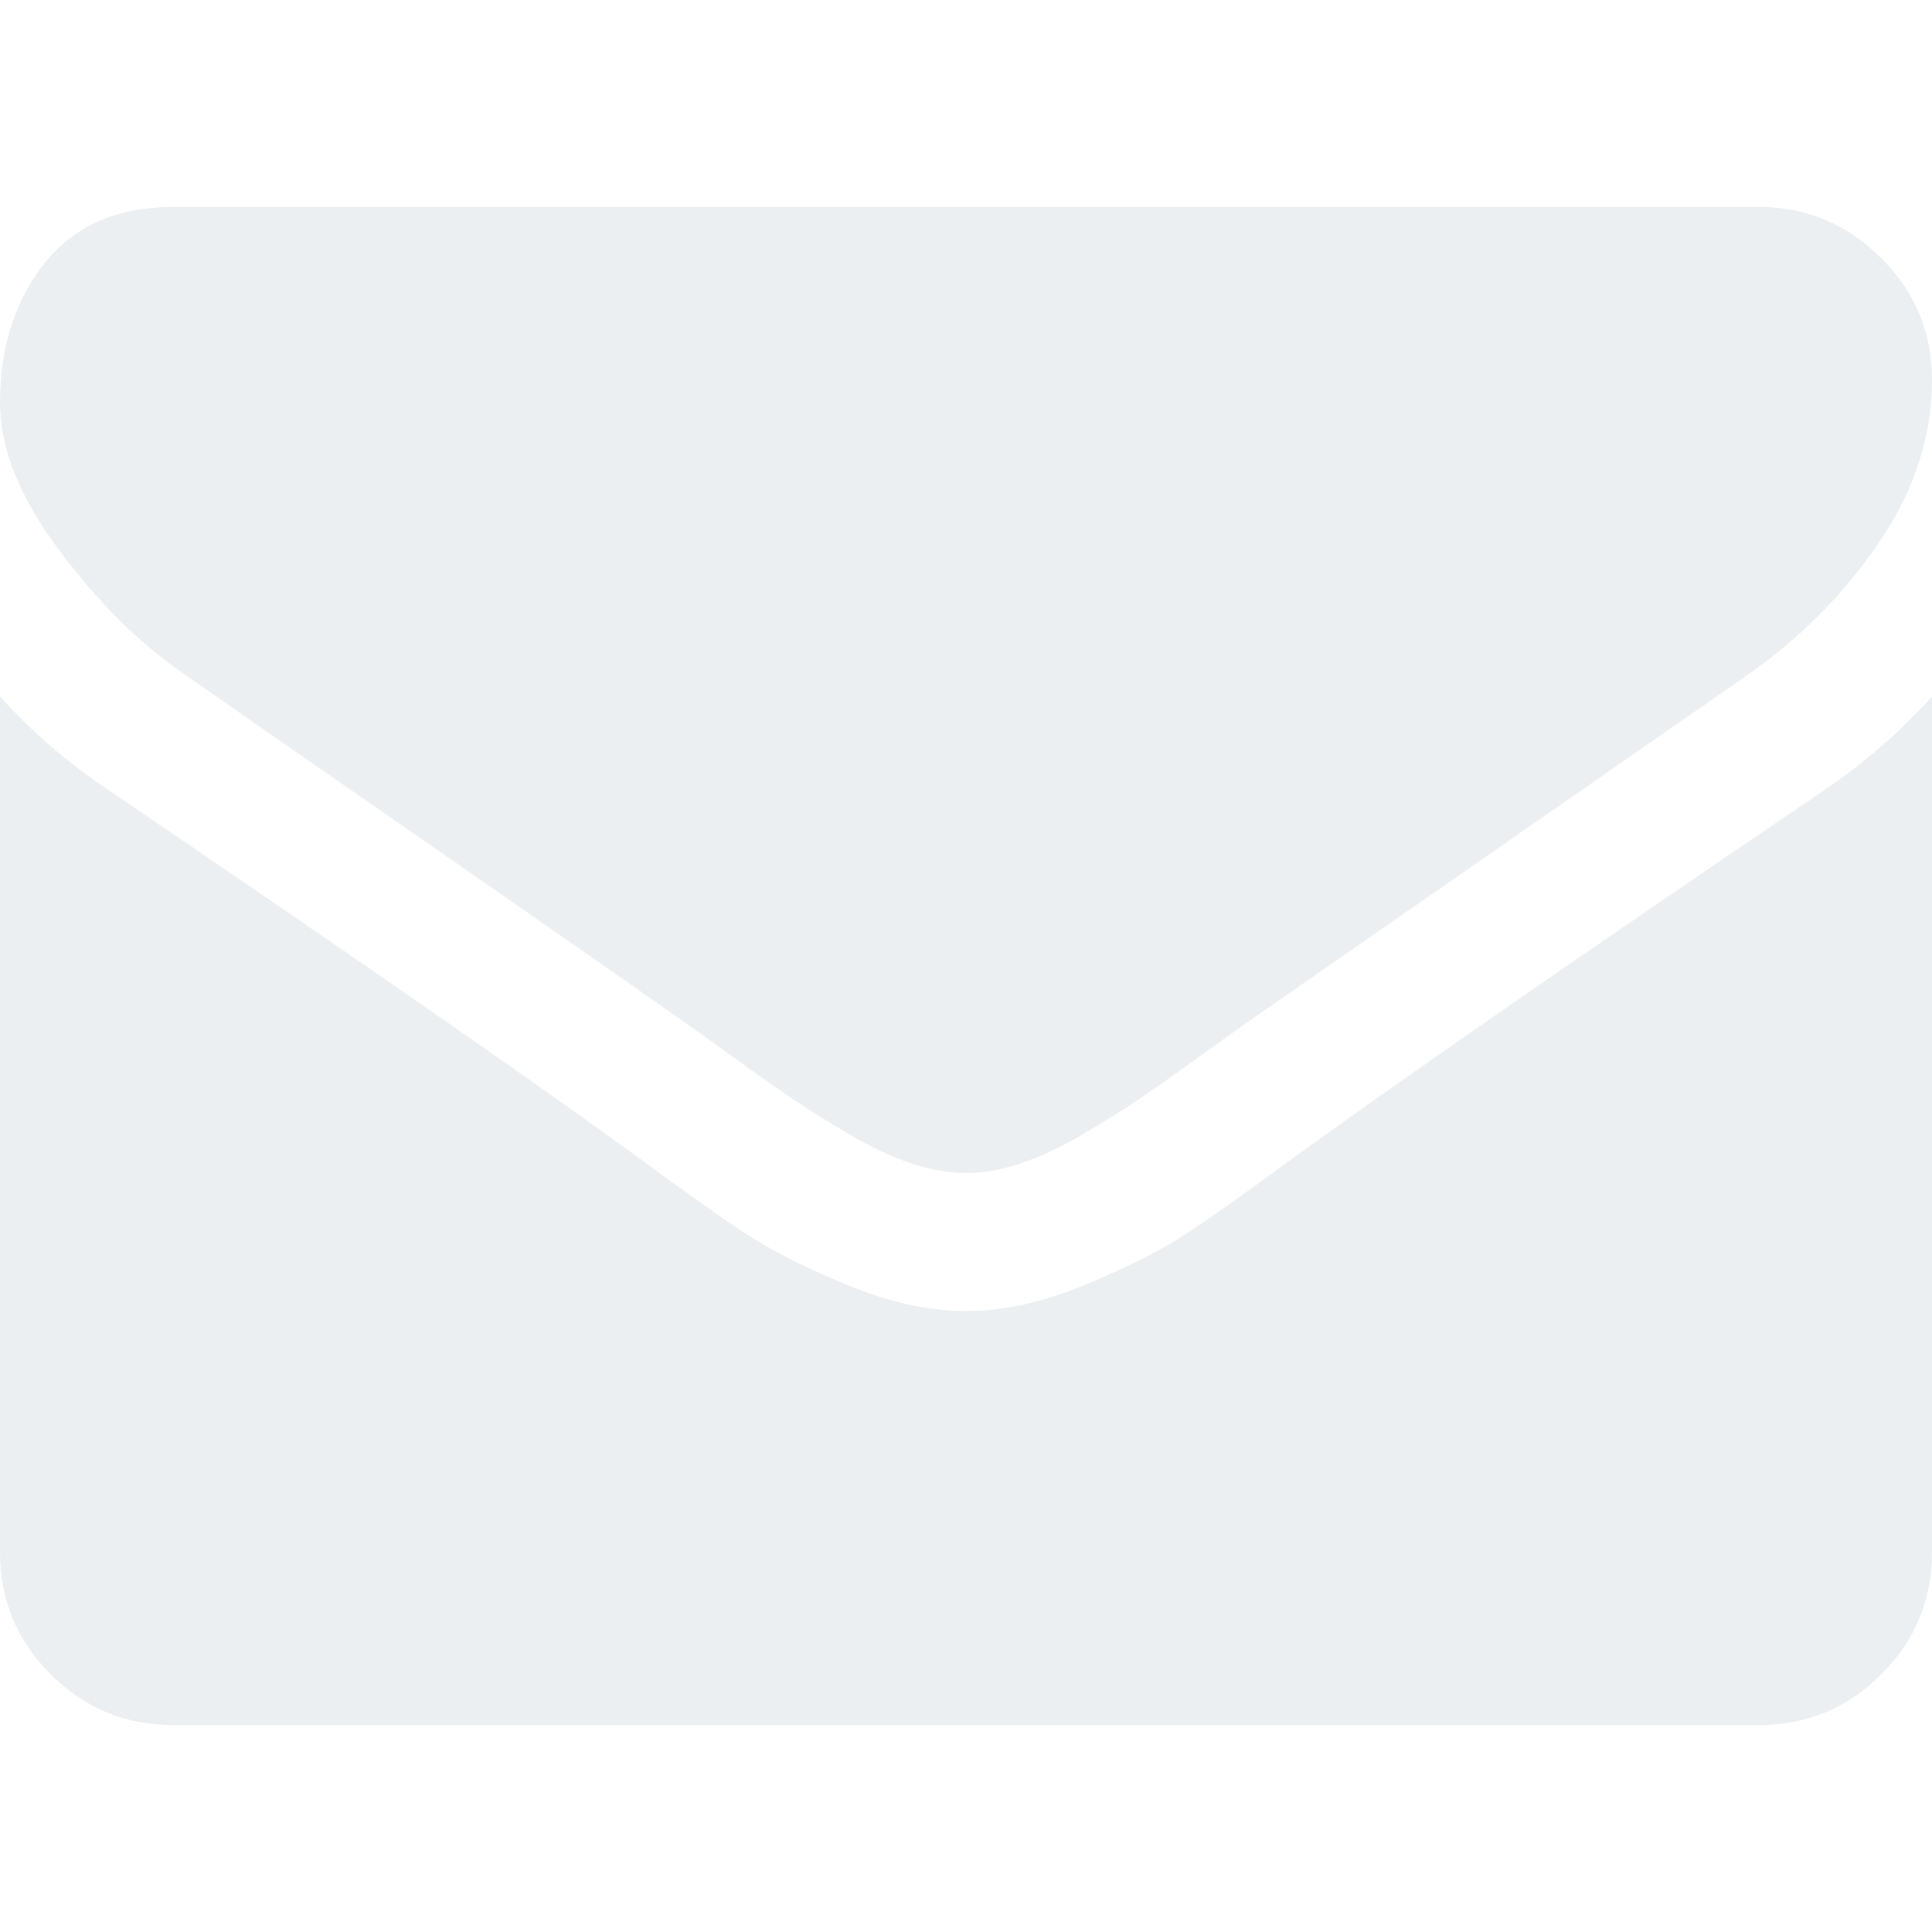
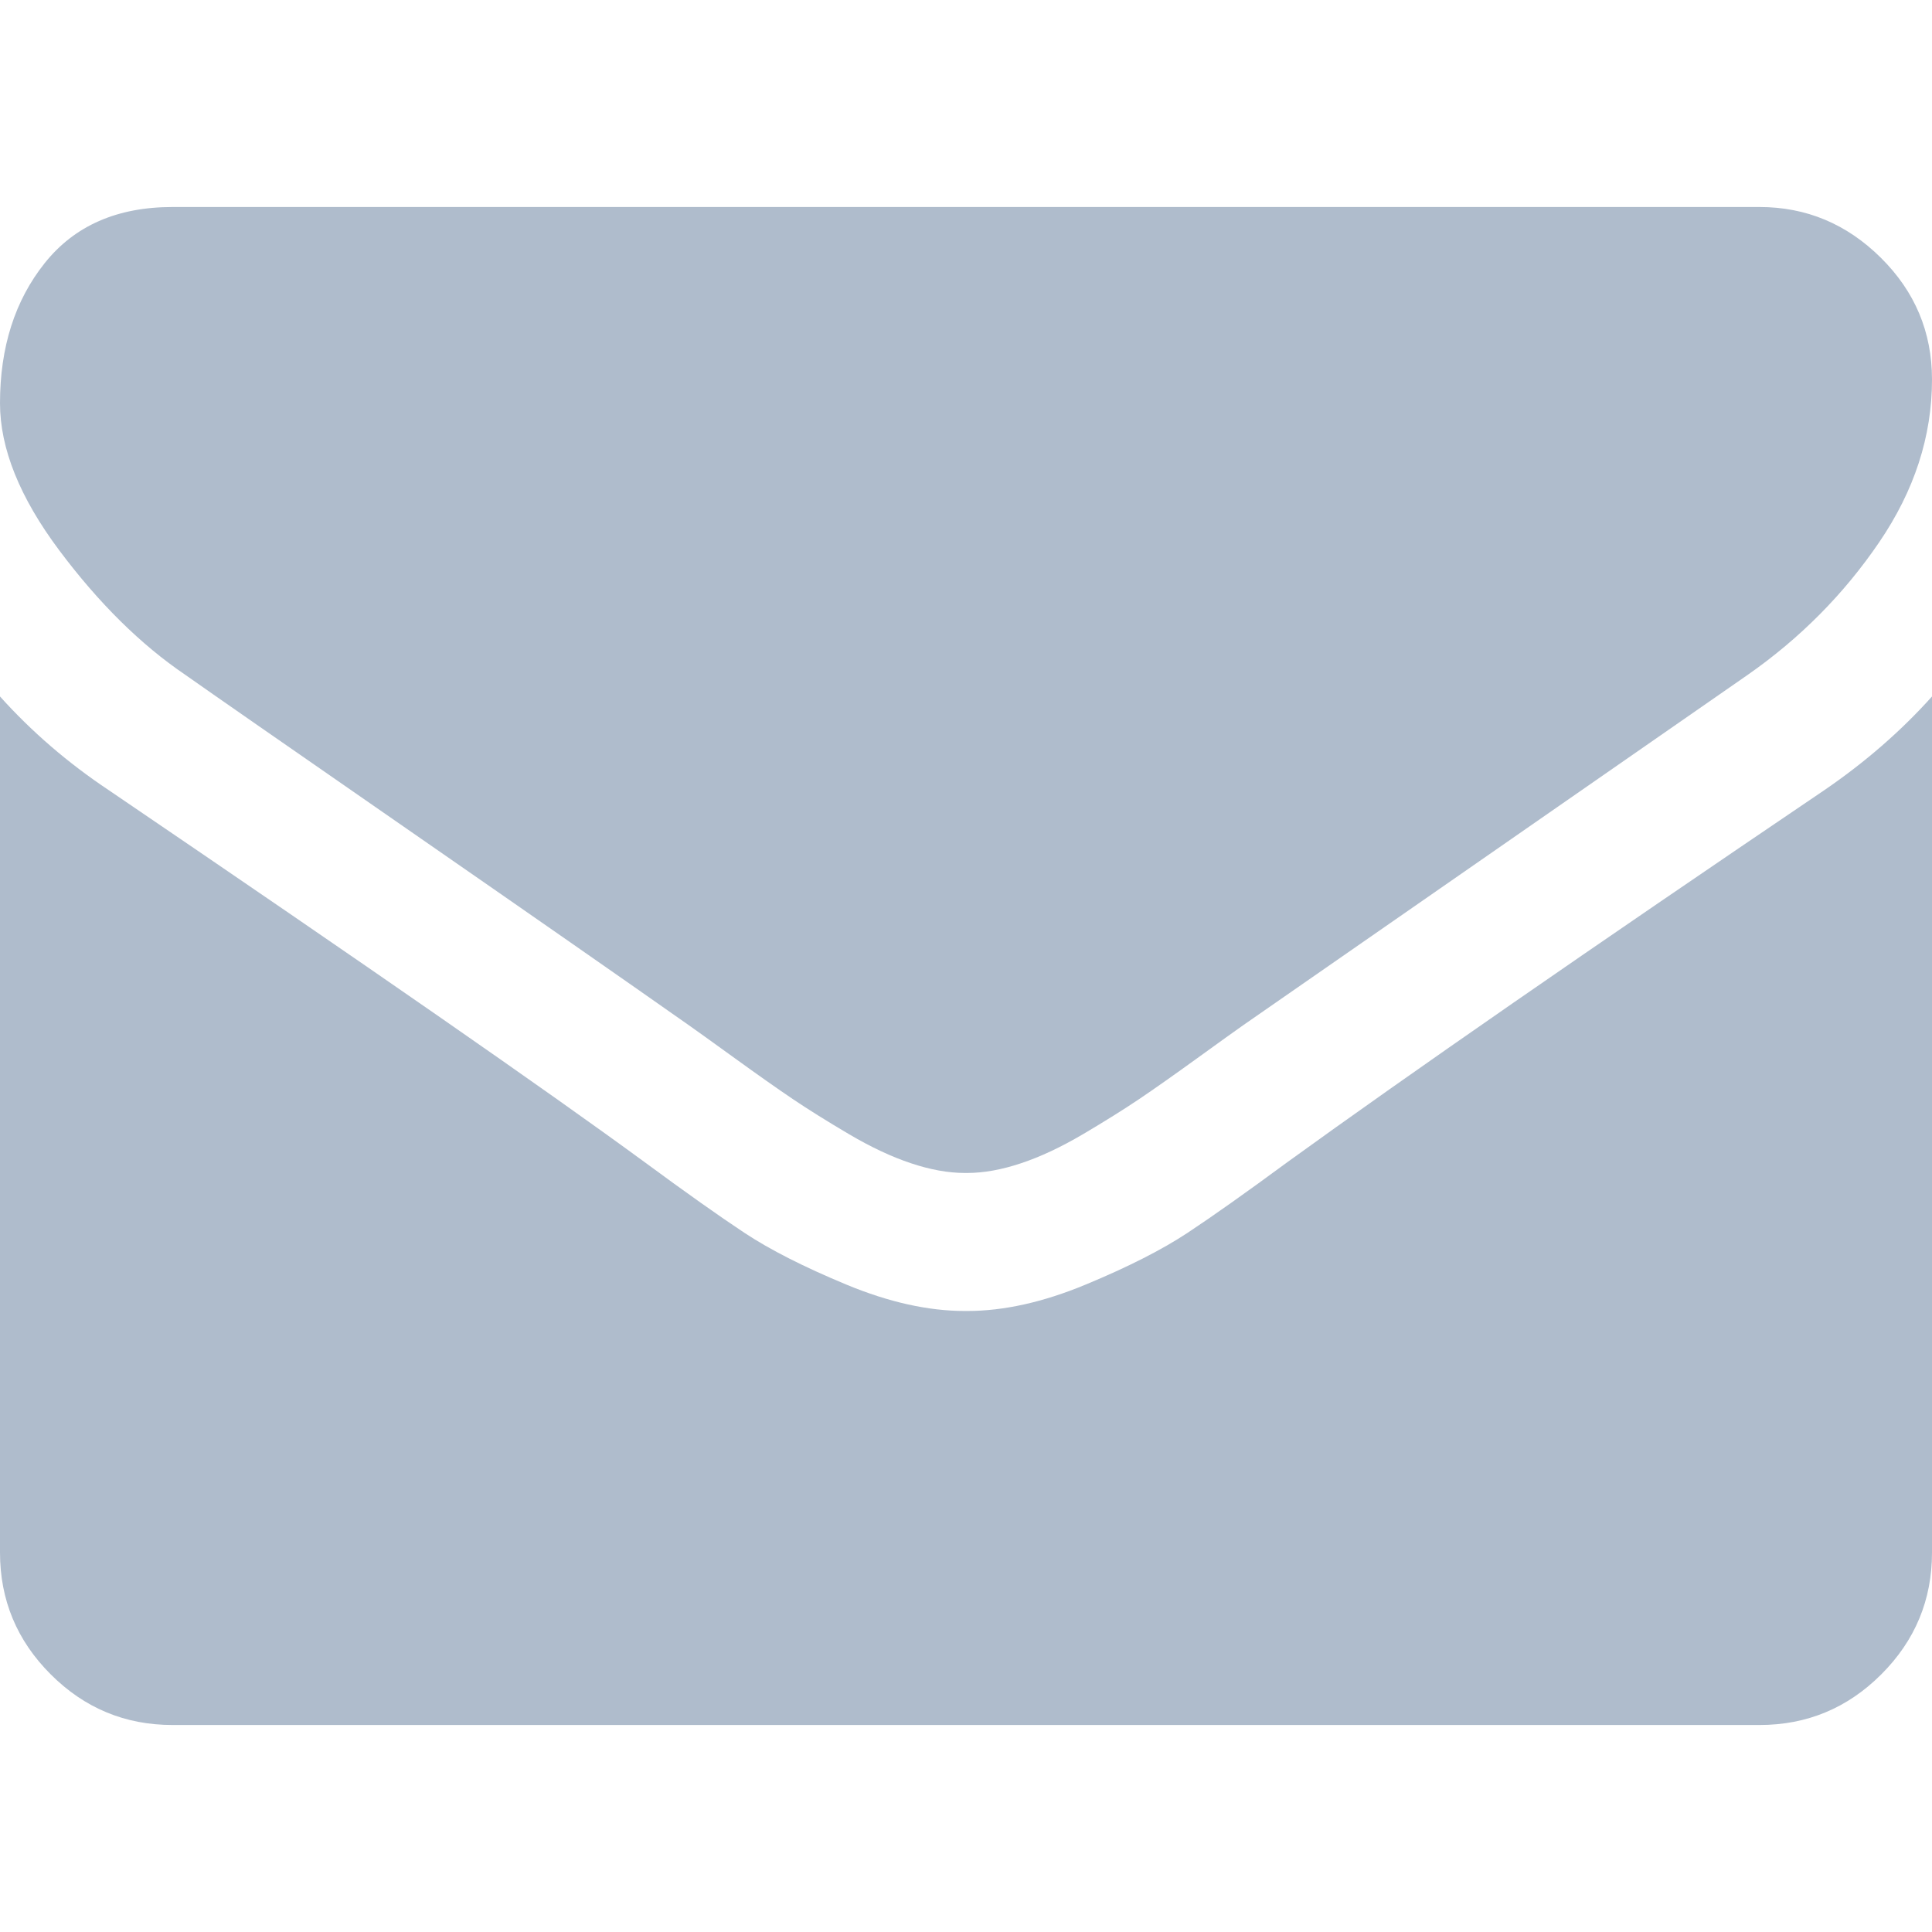
<svg xmlns="http://www.w3.org/2000/svg" version="1.1" id="Capa_1" x="0px" y="0px" width="511.626px" height="511.626px" viewBox="0 0 511.626 511.626" style="enable-background:new 0 0 511.626 511.626;" xml:space="preserve">
  <g>
    <g>
-       <path style="fill:#EBEFF2" d="M49.106,178.729c6.472,4.567,25.981,18.131,58.528,40.685c32.548,22.554,57.482,39.92,74.803,52.099    c1.903,1.335,5.946,4.237,12.131,8.71c6.186,4.476,11.326,8.093,15.416,10.852c4.093,2.758,9.041,5.852,14.849,9.277    c5.806,3.422,11.279,5.996,16.418,7.7c5.14,1.718,9.898,2.569,14.275,2.569h0.287h0.288c4.377,0,9.137-0.852,14.277-2.569    c5.137-1.704,10.615-4.281,16.416-7.7c5.804-3.429,10.752-6.52,14.845-9.277c4.093-2.759,9.229-6.376,15.417-10.852    c6.184-4.477,10.232-7.375,12.135-8.71c17.508-12.179,62.051-43.11,133.615-92.79c13.894-9.703,25.502-21.411,34.827-35.116    c9.332-13.699,13.993-28.07,13.993-43.105c0-12.564-4.523-23.319-13.565-32.264c-9.041-8.947-19.749-13.418-32.117-13.418H45.679    c-14.655,0-25.933,4.948-33.832,14.844C3.949,79.562,0,91.934,0,106.779c0,11.991,5.236,24.985,15.703,38.974    C26.169,159.743,37.307,170.736,49.106,178.729z" />
-       <path style="fill:#EBEFF2" d="M483.072,209.275c-62.424,42.251-109.824,75.087-142.177,98.501c-10.849,7.991-19.65,14.229-26.409,18.699    c-6.759,4.473-15.748,9.041-26.98,13.702c-11.228,4.668-21.692,6.995-31.401,6.995h-0.291h-0.287    c-9.707,0-20.177-2.327-31.405-6.995c-11.228-4.661-20.223-9.229-26.98-13.702c-6.755-4.47-15.559-10.708-26.407-18.699    c-25.697-18.842-72.995-51.68-141.896-98.501C17.987,202.047,8.375,193.762,0,184.437v226.685c0,12.57,4.471,23.319,13.418,32.265    c8.945,8.949,19.701,13.422,32.264,13.422h420.266c12.56,0,23.315-4.473,32.261-13.422c8.949-8.949,13.418-19.694,13.418-32.265    V184.437C503.441,193.569,493.927,201.854,483.072,209.275z" />
+       <path style="fill:#AFBCCC" d="M49.106,178.729c6.472,4.567,25.981,18.131,58.528,40.685c32.548,22.554,57.482,39.92,74.803,52.099    c1.903,1.335,5.946,4.237,12.131,8.71c6.186,4.476,11.326,8.093,15.416,10.852c4.093,2.758,9.041,5.852,14.849,9.277    c5.806,3.422,11.279,5.996,16.418,7.7c5.14,1.718,9.898,2.569,14.275,2.569h0.287h0.288c4.377,0,9.137-0.852,14.277-2.569    c5.137-1.704,10.615-4.281,16.416-7.7c5.804-3.429,10.752-6.52,14.845-9.277c4.093-2.759,9.229-6.376,15.417-10.852    c6.184-4.477,10.232-7.375,12.135-8.71c17.508-12.179,62.051-43.11,133.615-92.79c13.894-9.703,25.502-21.411,34.827-35.116    c9.332-13.699,13.993-28.07,13.993-43.105c0-12.564-4.523-23.319-13.565-32.264c-9.041-8.947-19.749-13.418-32.117-13.418H45.679    c-14.655,0-25.933,4.948-33.832,14.844C3.949,79.562,0,91.934,0,106.779c0,11.991,5.236,24.985,15.703,38.974    C26.169,159.743,37.307,170.736,49.106,178.729z" />
+       <path style="fill:#AFBCCC" d="M483.072,209.275c-62.424,42.251-109.824,75.087-142.177,98.501c-10.849,7.991-19.65,14.229-26.409,18.699    c-6.759,4.473-15.748,9.041-26.98,13.702c-11.228,4.668-21.692,6.995-31.401,6.995h-0.291h-0.287    c-9.707,0-20.177-2.327-31.405-6.995c-11.228-4.661-20.223-9.229-26.98-13.702c-6.755-4.47-15.559-10.708-26.407-18.699    c-25.697-18.842-72.995-51.68-141.896-98.501C17.987,202.047,8.375,193.762,0,184.437v226.685c0,12.57,4.471,23.319,13.418,32.265    c8.945,8.949,19.701,13.422,32.264,13.422h420.266c12.56,0,23.315-4.473,32.261-13.422c8.949-8.949,13.418-19.694,13.418-32.265    V184.437C503.441,193.569,493.927,201.854,483.072,209.275z" />
    </g>
  </g>
  <g>
</g>
  <g>
</g>
  <g>
</g>
  <g>
</g>
  <g>
</g>
  <g>
</g>
  <g>
</g>
  <g>
</g>
  <g>
</g>
  <g>
</g>
  <g>
</g>
  <g>
</g>
  <g>
</g>
  <g>
</g>
  <g>
</g>
</svg>
